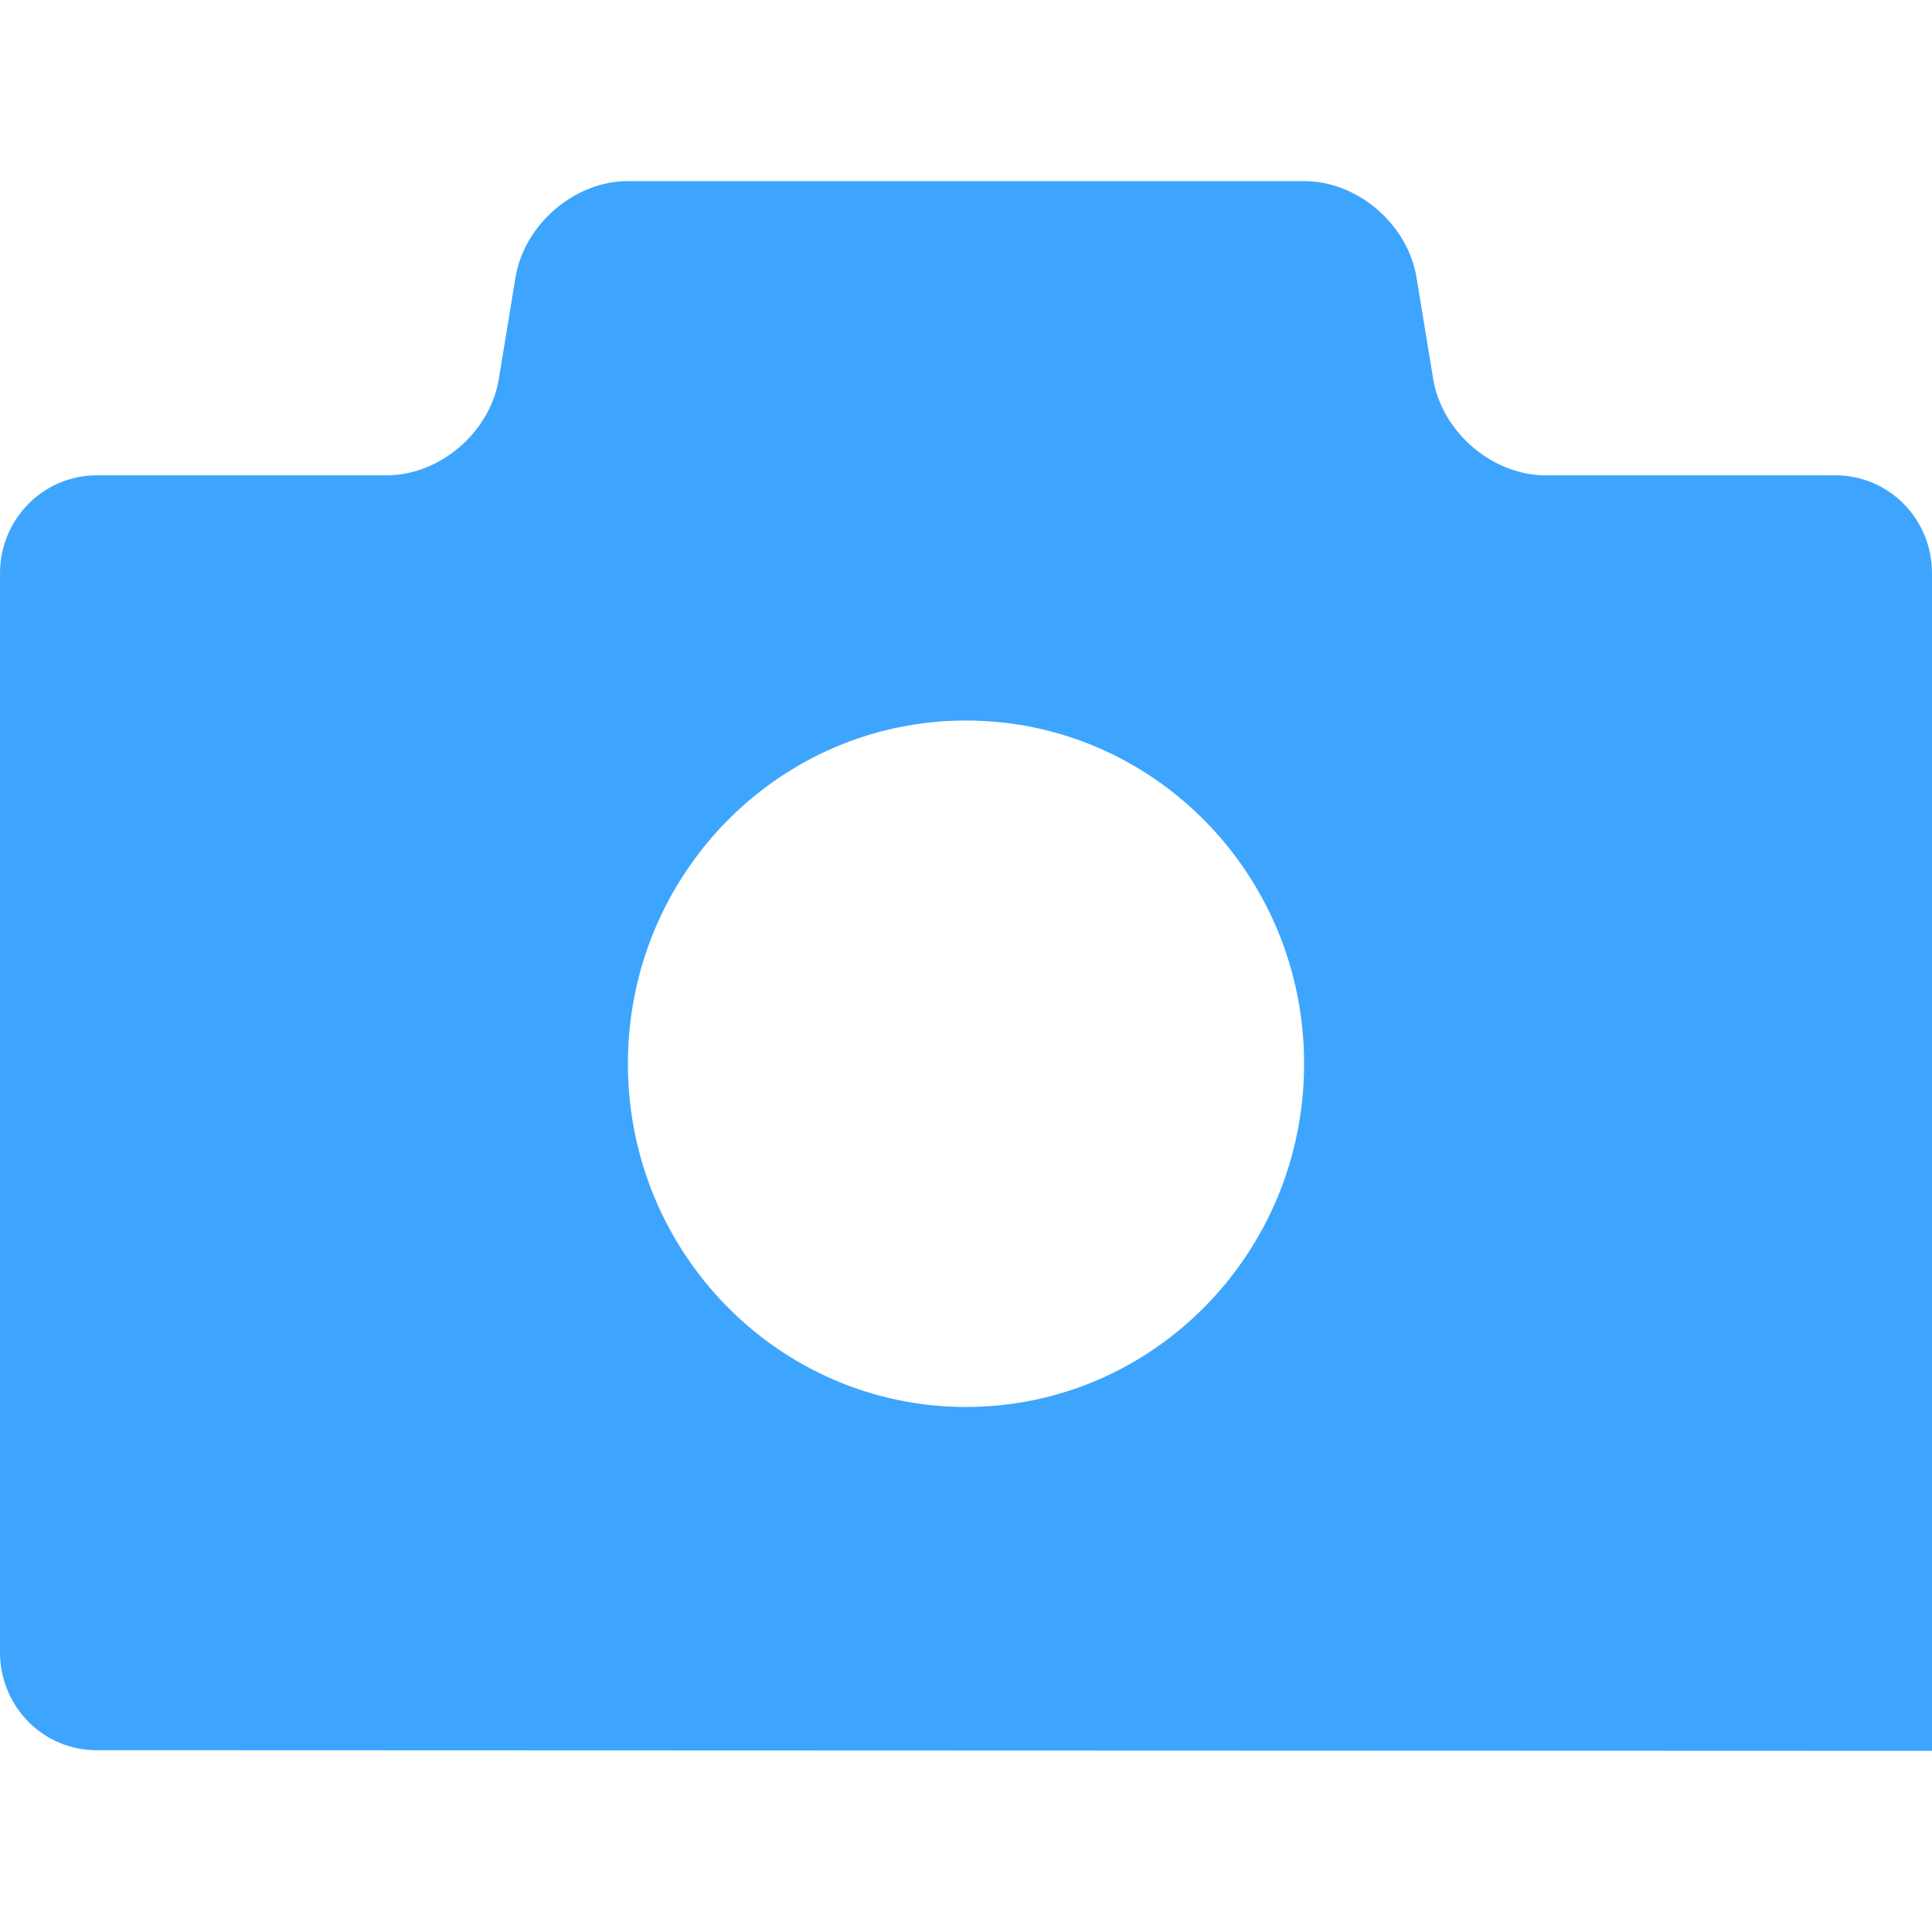
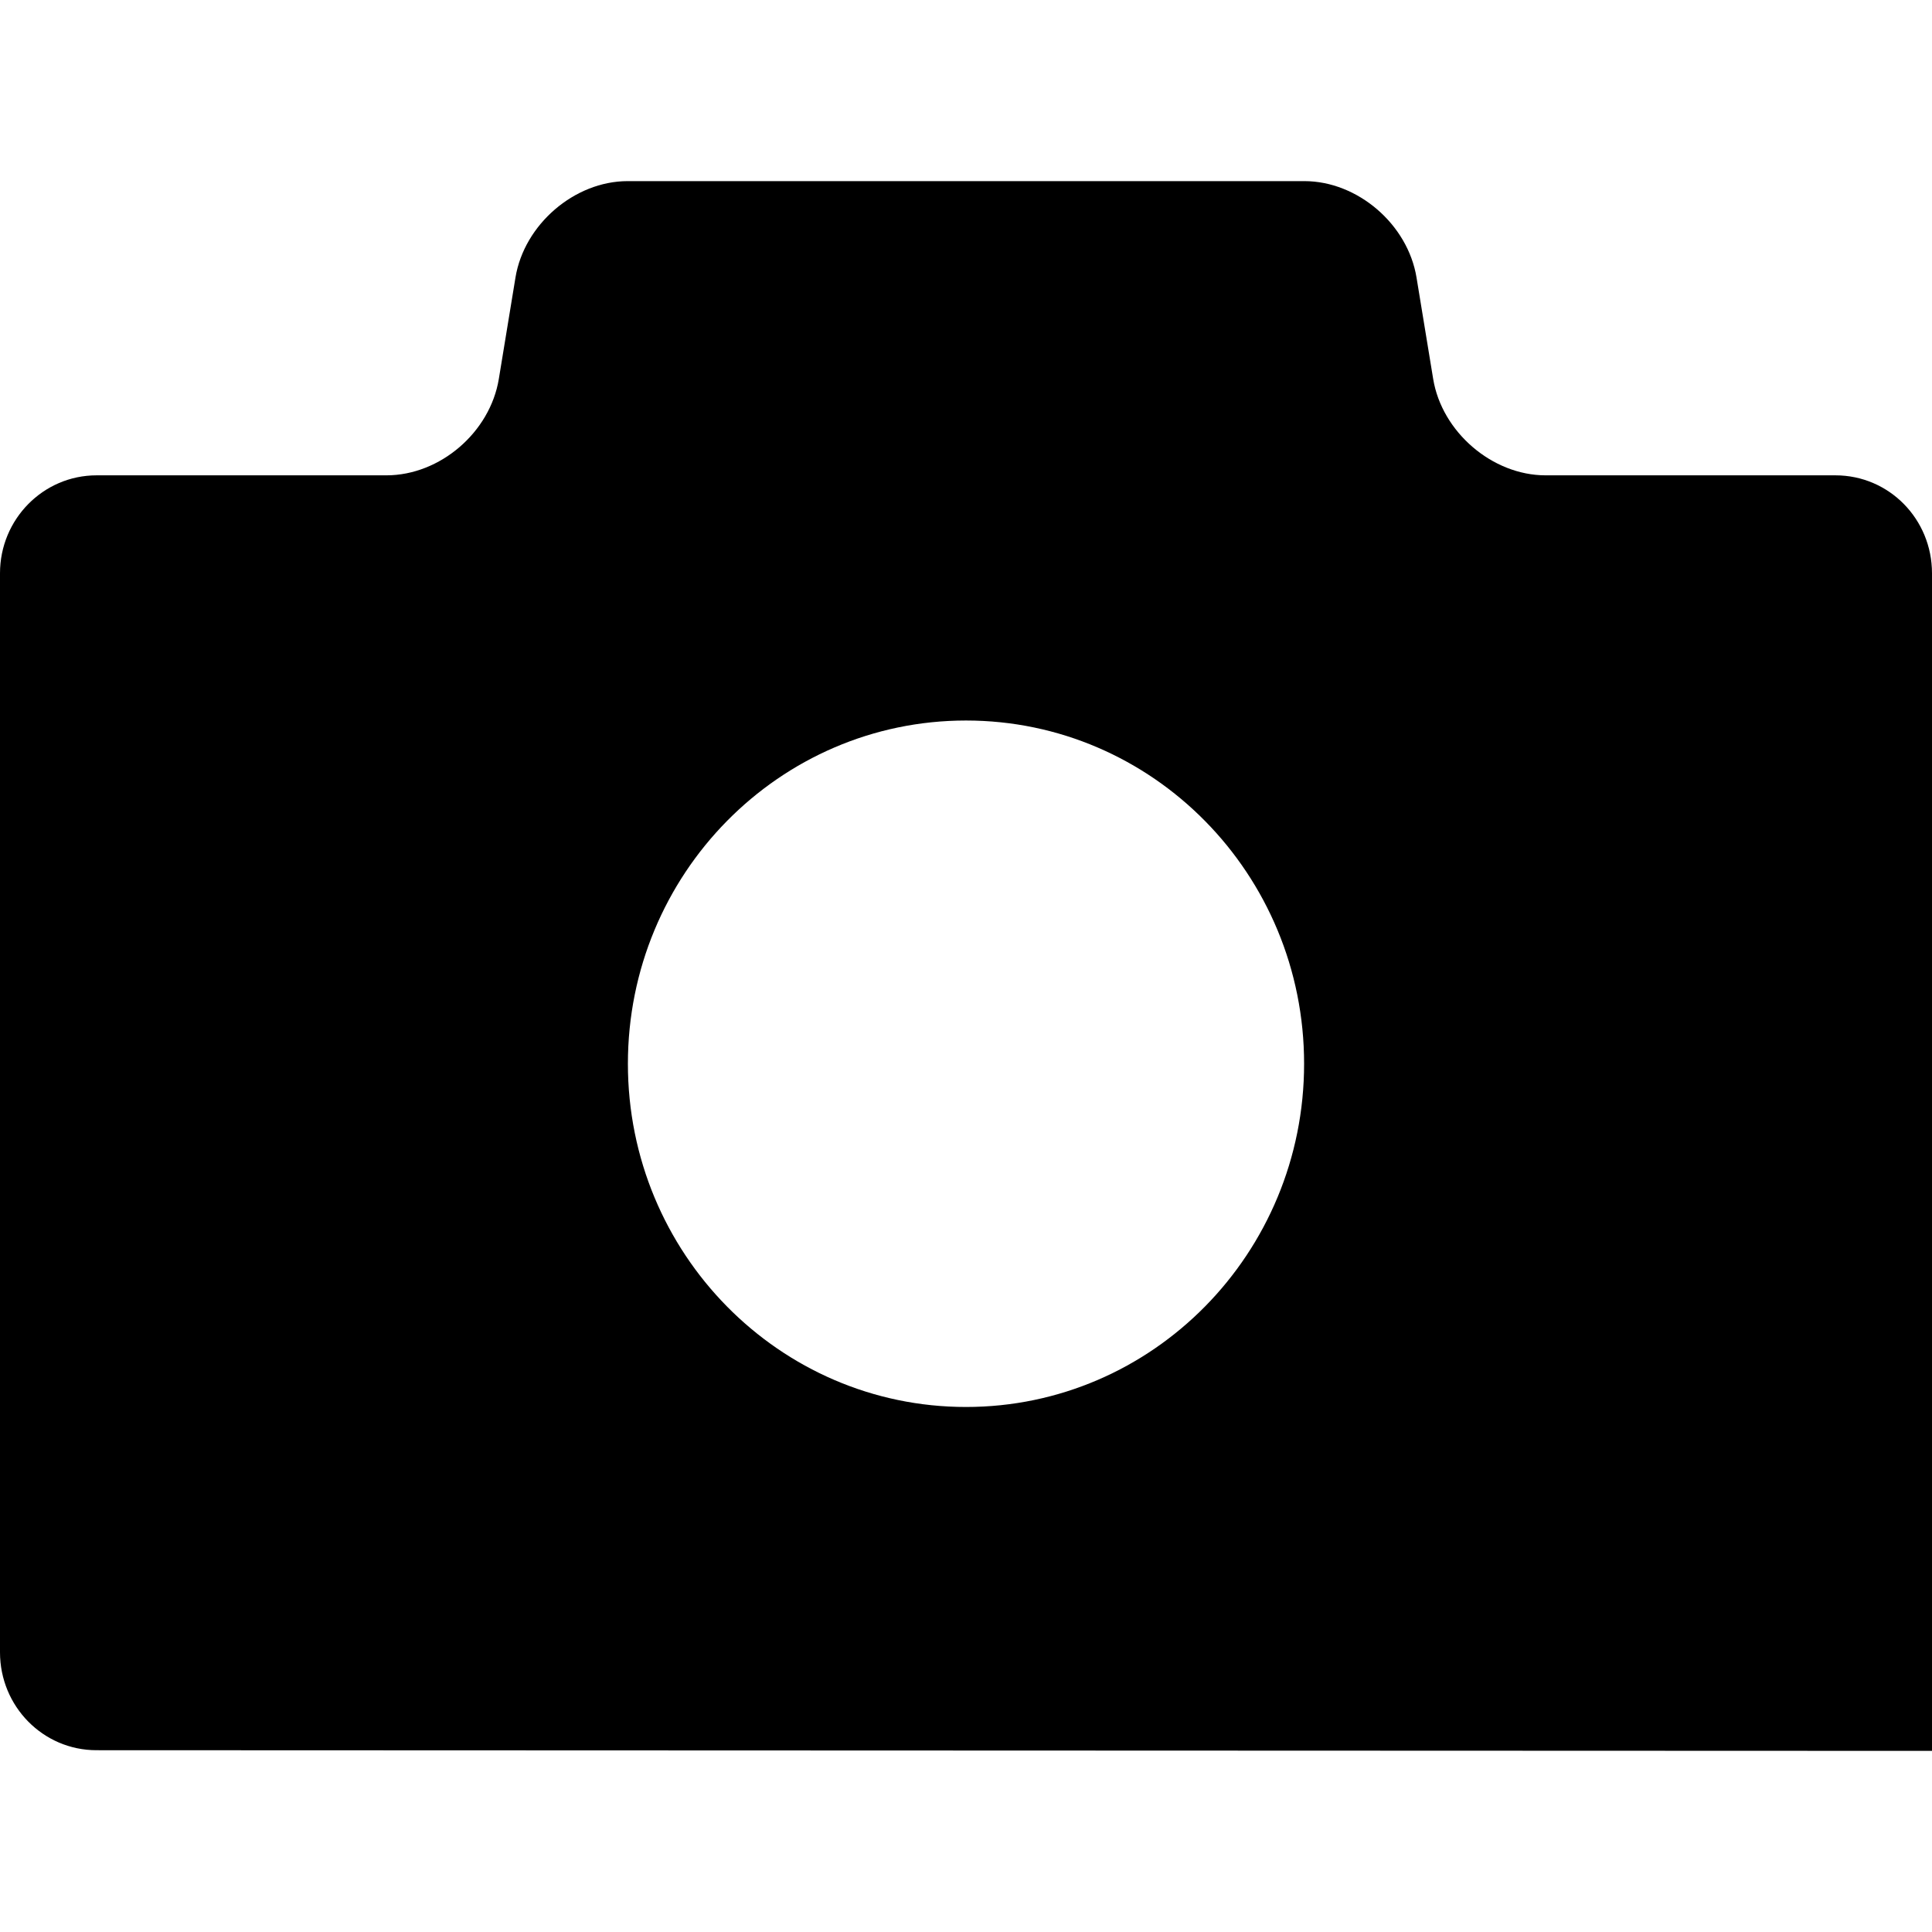
<svg xmlns="http://www.w3.org/2000/svg" width="32px" height="32px" viewBox="0 0 32 32" version="1.1">
  <defs />
-   <g id="正稿" stroke="none" stroke-width="1" fill="none" fill-rule="evenodd">
-     <g id="小拍摄" fill="#3DA5FE">
+   <g id="正稿" stroke="none" stroke-width="1" fill-rule="evenodd">
+     <g id="小拍摄">
      <path d="M1.598,28.989 C0.713,28.989 0,28.263 0,27.367 L0,9.495 C0,8.6 0.716,7.873 1.6,7.873 L6.4,7.873 C7.29,7.873 8.117,7.159 8.262,6.277 L8.538,4.596 C8.682,3.719 9.515,3 10.396,3 L21.604,3 C22.486,3 23.317,3.714 23.462,4.596 L23.738,6.277 C23.882,7.154 24.716,7.873 25.6,7.873 L30.4,7.873 C31.29,7.873 32,8.599 32,9.495 L32,18.321 L32,29 L1.598,28.989 Z M16,23.304 C19.093,23.304 21.6,20.758 21.6,17.619 C21.6,14.479 19.093,11.934 16,11.934 C12.907,11.934 10.4,14.479 10.4,17.619 C10.4,20.758 12.907,23.304 16,23.304 Z" id="Combined-Shape" />
    </g>
  </g>
</svg>
